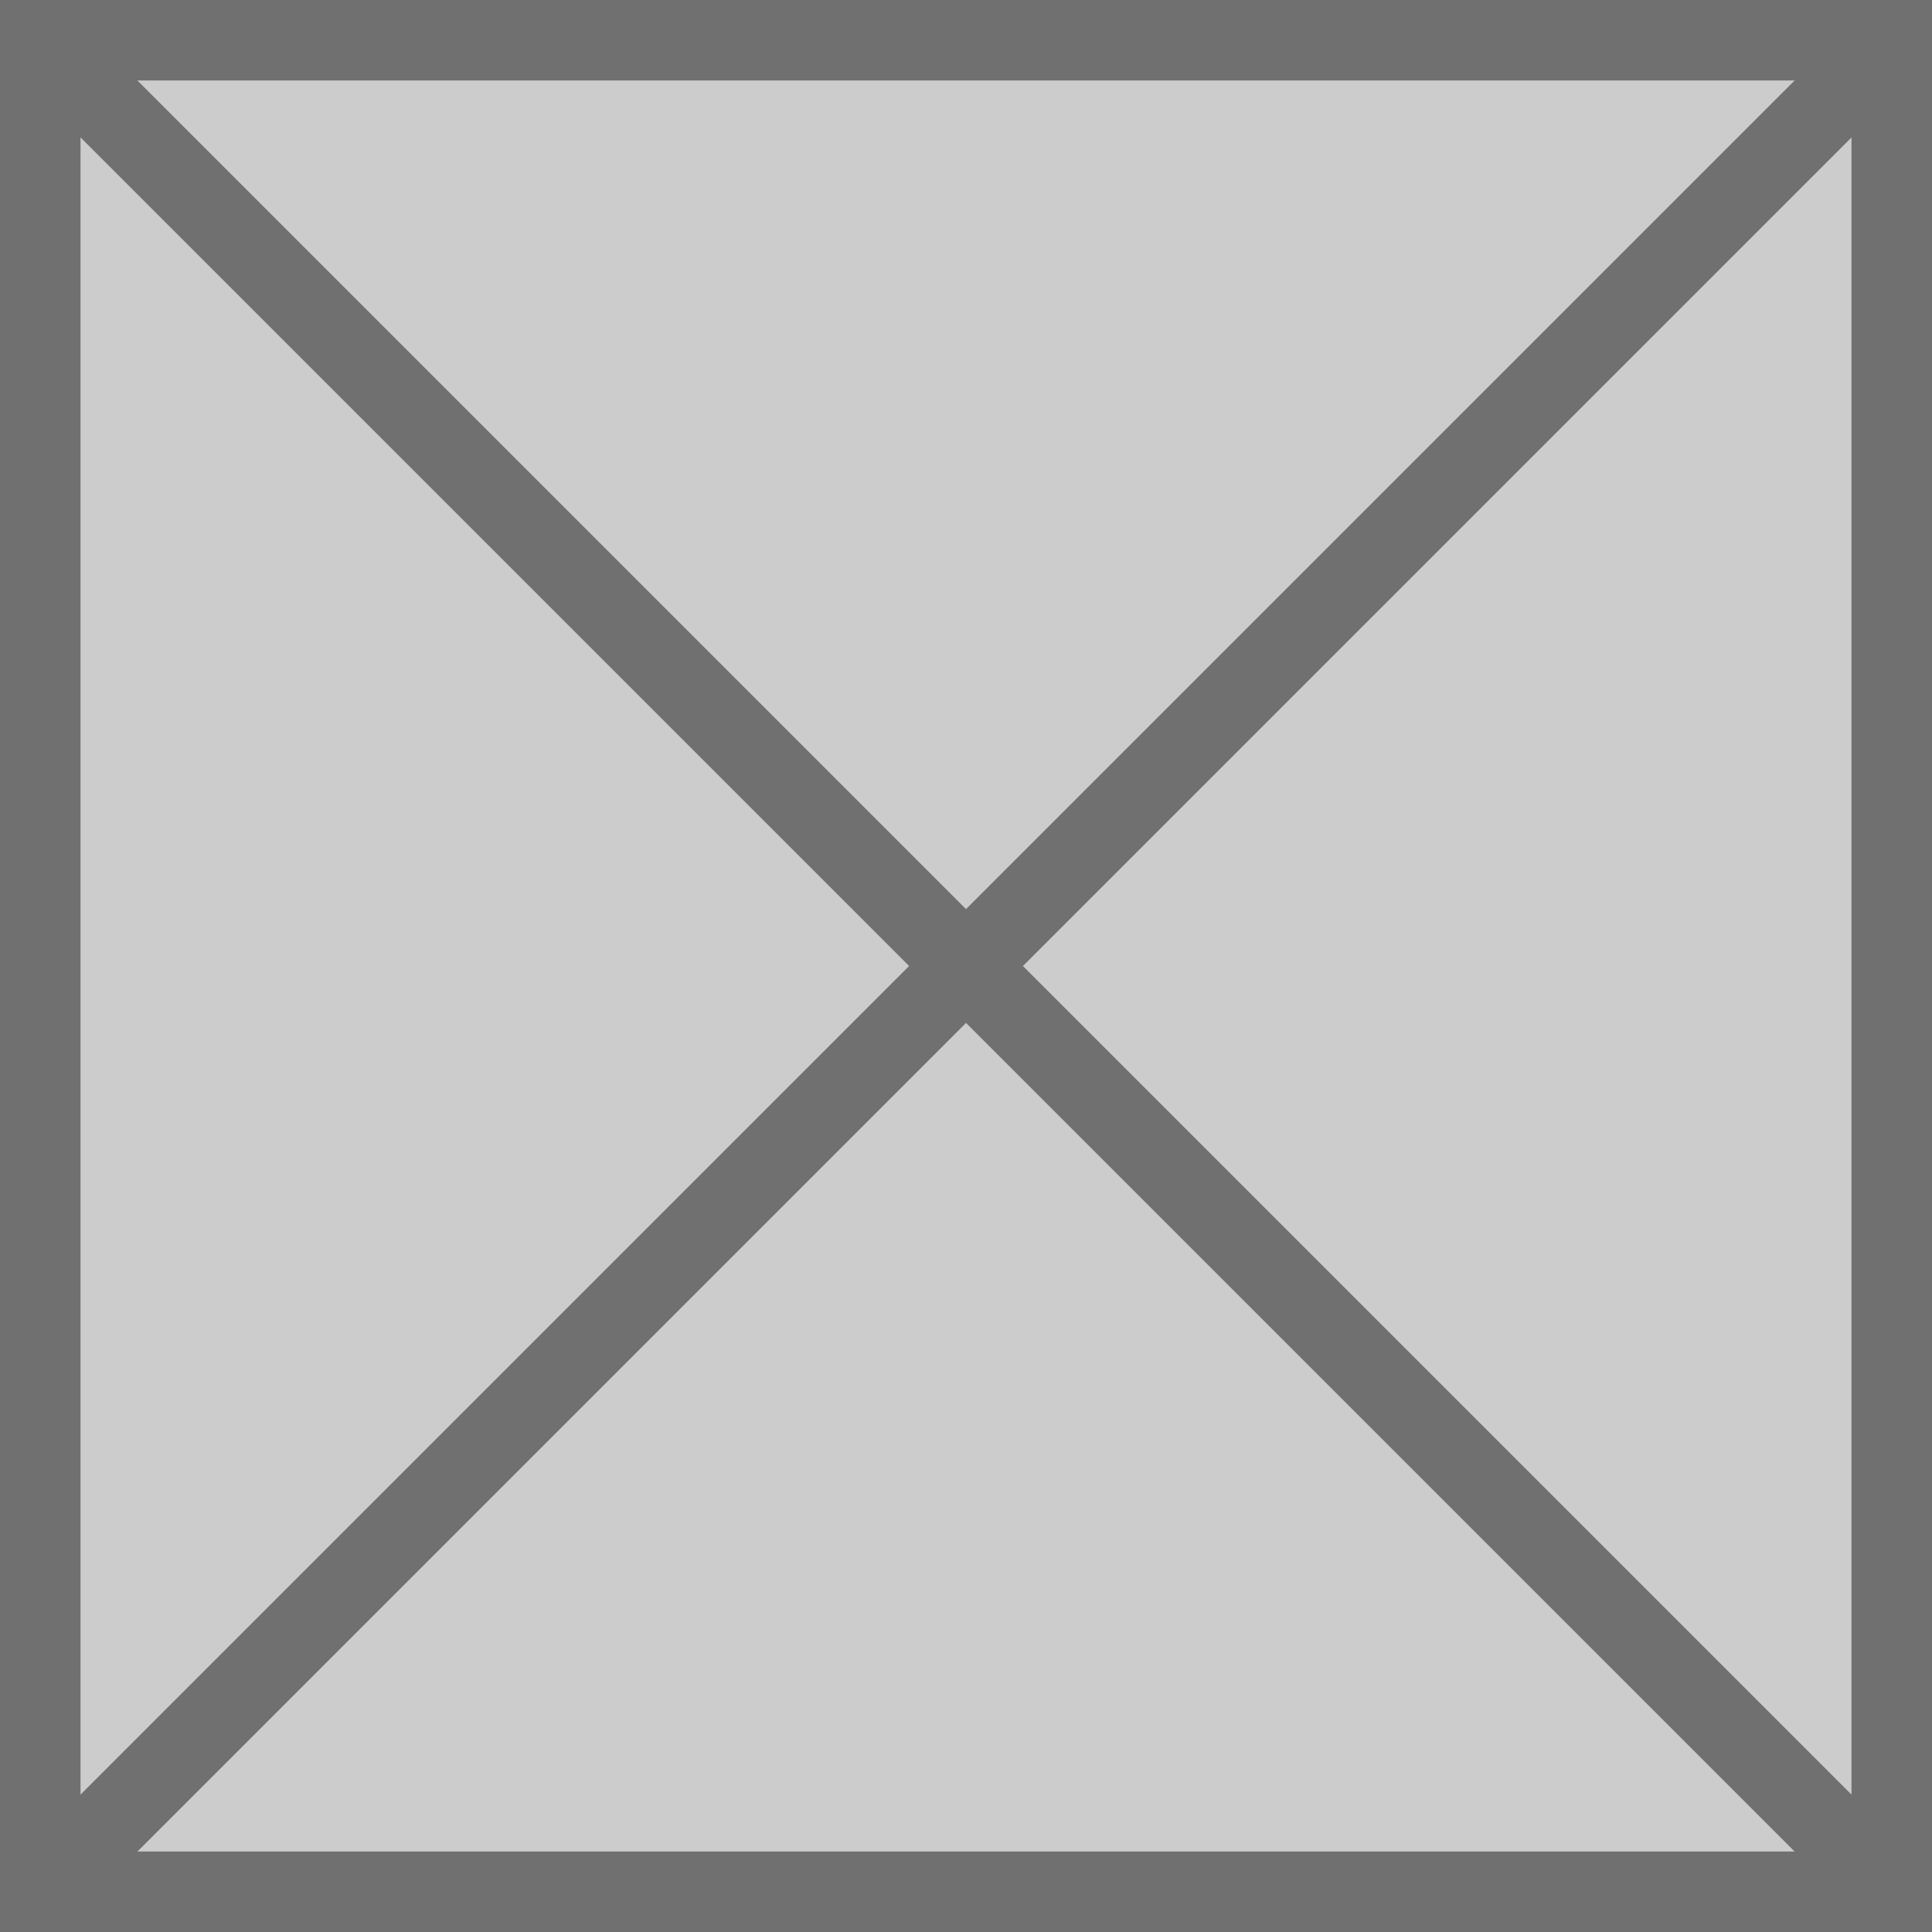
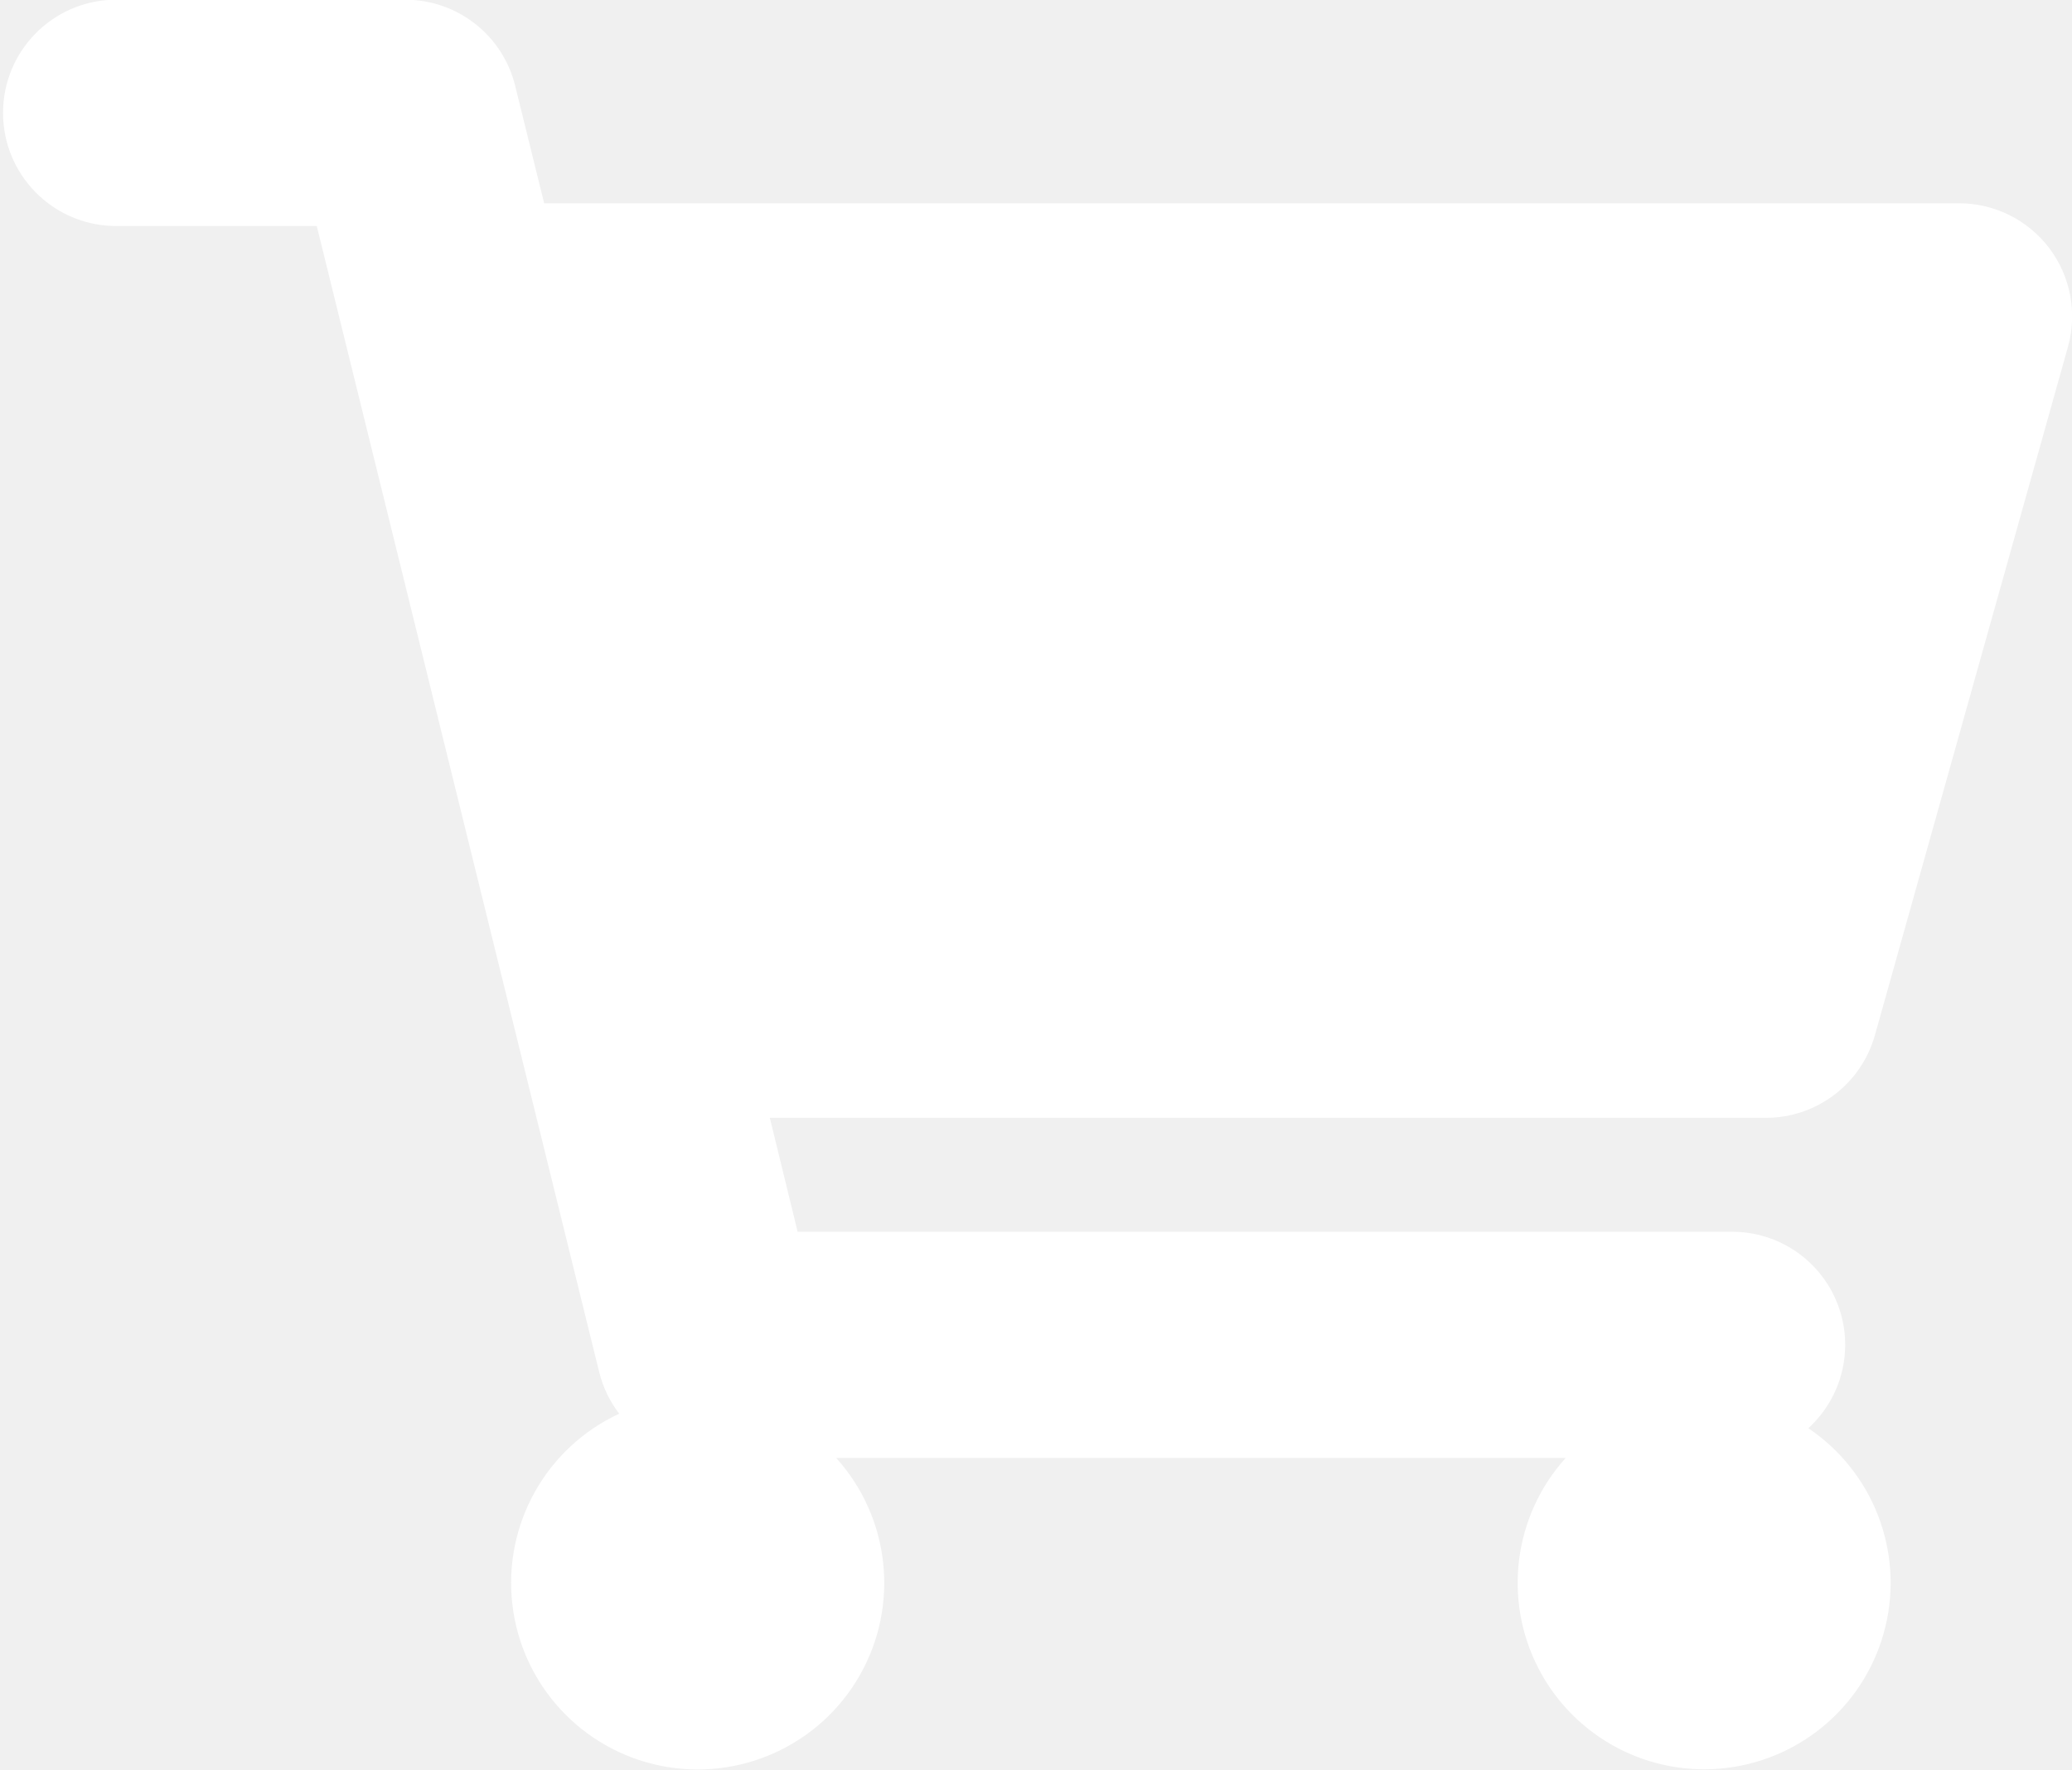
- <svg xmlns="http://www.w3.org/2000/svg" width="24" height="24" viewBox="0 0 24 24">
-   <g id="shoppingcart-icon" transform="translate(0 -4361)">
-     <g id="長方形_11" data-name="長方形 11" transform="translate(0 4361)" fill="#ccc" stroke="#707070" stroke-width="1">
-       <rect width="24" height="24" stroke="none" />
-       <rect x="0.5" y="0.5" width="23" height="23" fill="none" />
-     </g>
-     <g id="長方形_12" data-name="長方形 12" transform="translate(24 4361) rotate(90)" fill="#ccc" stroke="#707070" stroke-width="1">
-       <rect width="24" height="24" stroke="none" />
-       <rect x="0.5" y="0.5" width="23" height="23" fill="none" />
-     </g>
-     <path id="パス_1" data-name="パス 1" d="M2786.188,4360.907l23,23" transform="translate(-2785.688 0.593)" fill="none" stroke="#707070" stroke-width="1" />
-     <path id="パス_2" data-name="パス 2" d="M2786.188,4360.907l23,23" transform="translate(4384.407 1575.312) rotate(90)" fill="none" stroke="#707070" stroke-width="1" />
-   </g>
+ <svg xmlns="http://www.w3.org/2000/svg" width="24" height="20.5" viewBox="0 0 24 20.5">
+   <path d="M161.9,151.743l2.236-7.974a1.31,1.31,0,0,0-1.262-1.664H146.486l-.335-1.358a1.309,1.309,0,0,0-1.272-1h-3.386a1.311,1.311,0,0,0,0,2.621h2.359l3.271,13.276a1.317,1.317,0,0,0,.232.484,2.161,2.161,0,1,0,2.514.513h8.449a2.16,2.16,0,1,0,2.811-.345,1.309,1.309,0,0,0-.884-2.276H149.422L149.1,152.7h11.54A1.312,1.312,0,0,0,161.9,151.743Z" transform="translate(-140.183 -139.75)" fill="#fff" />
</svg>
